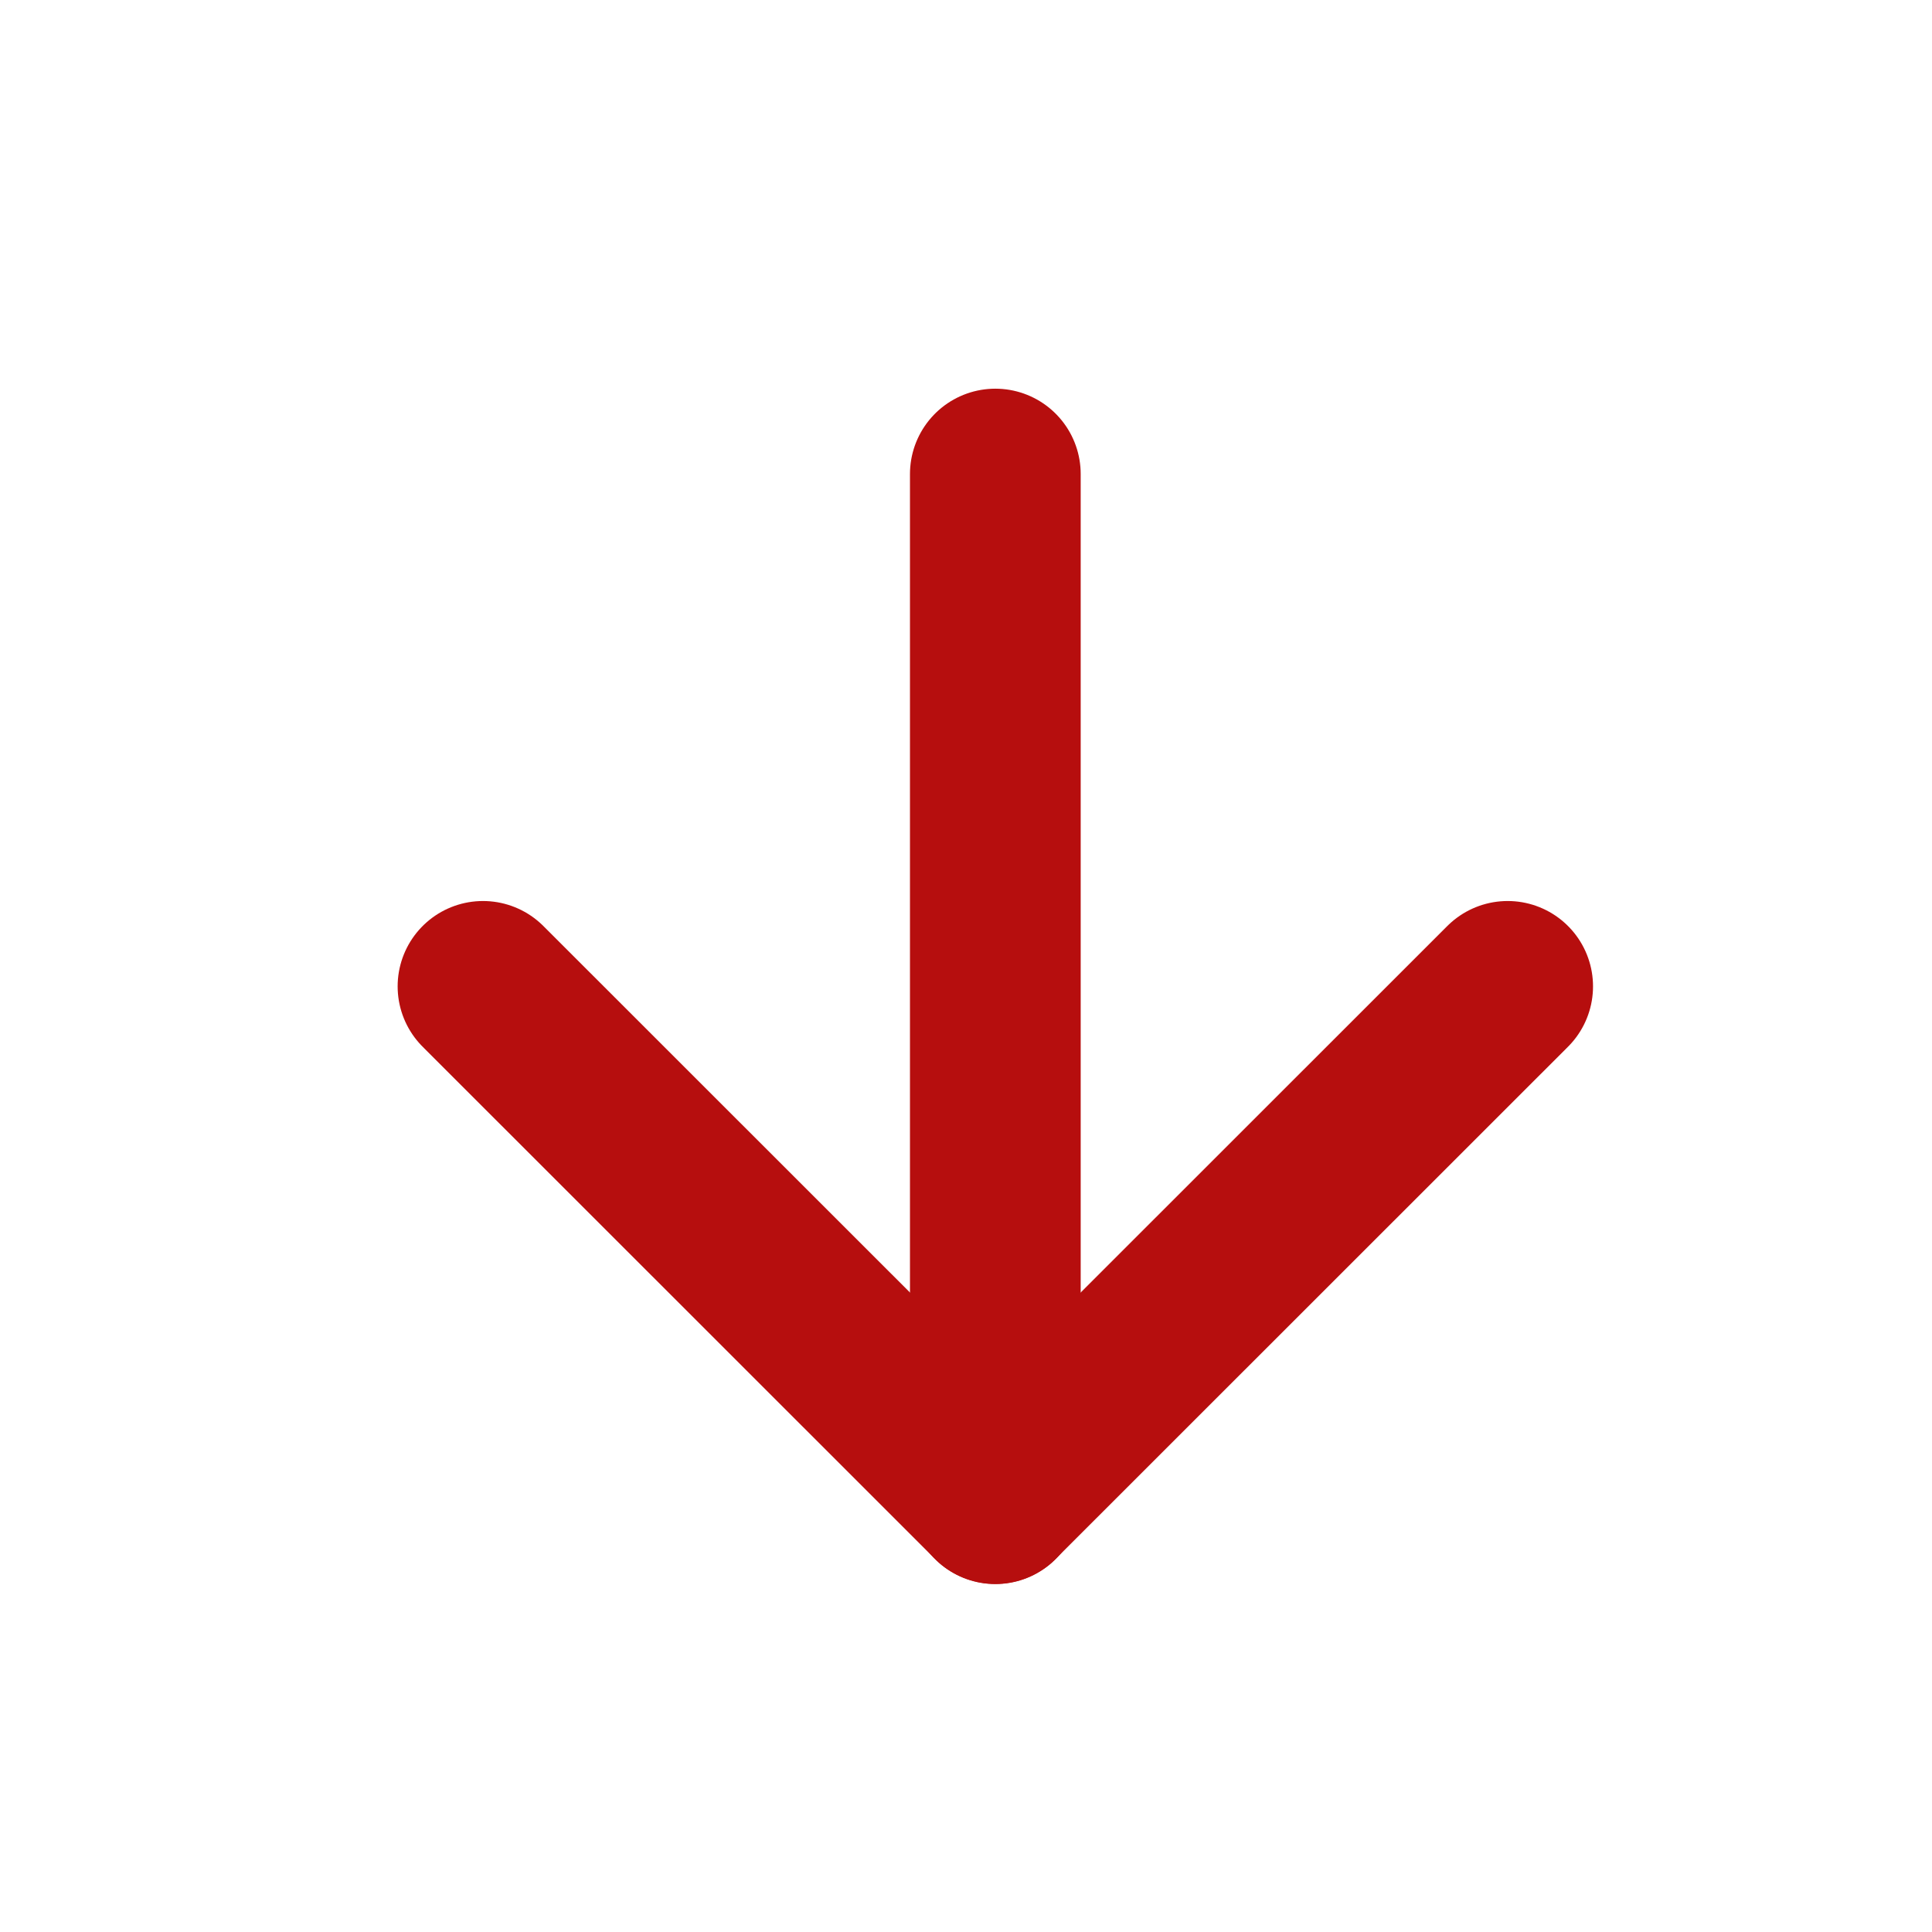
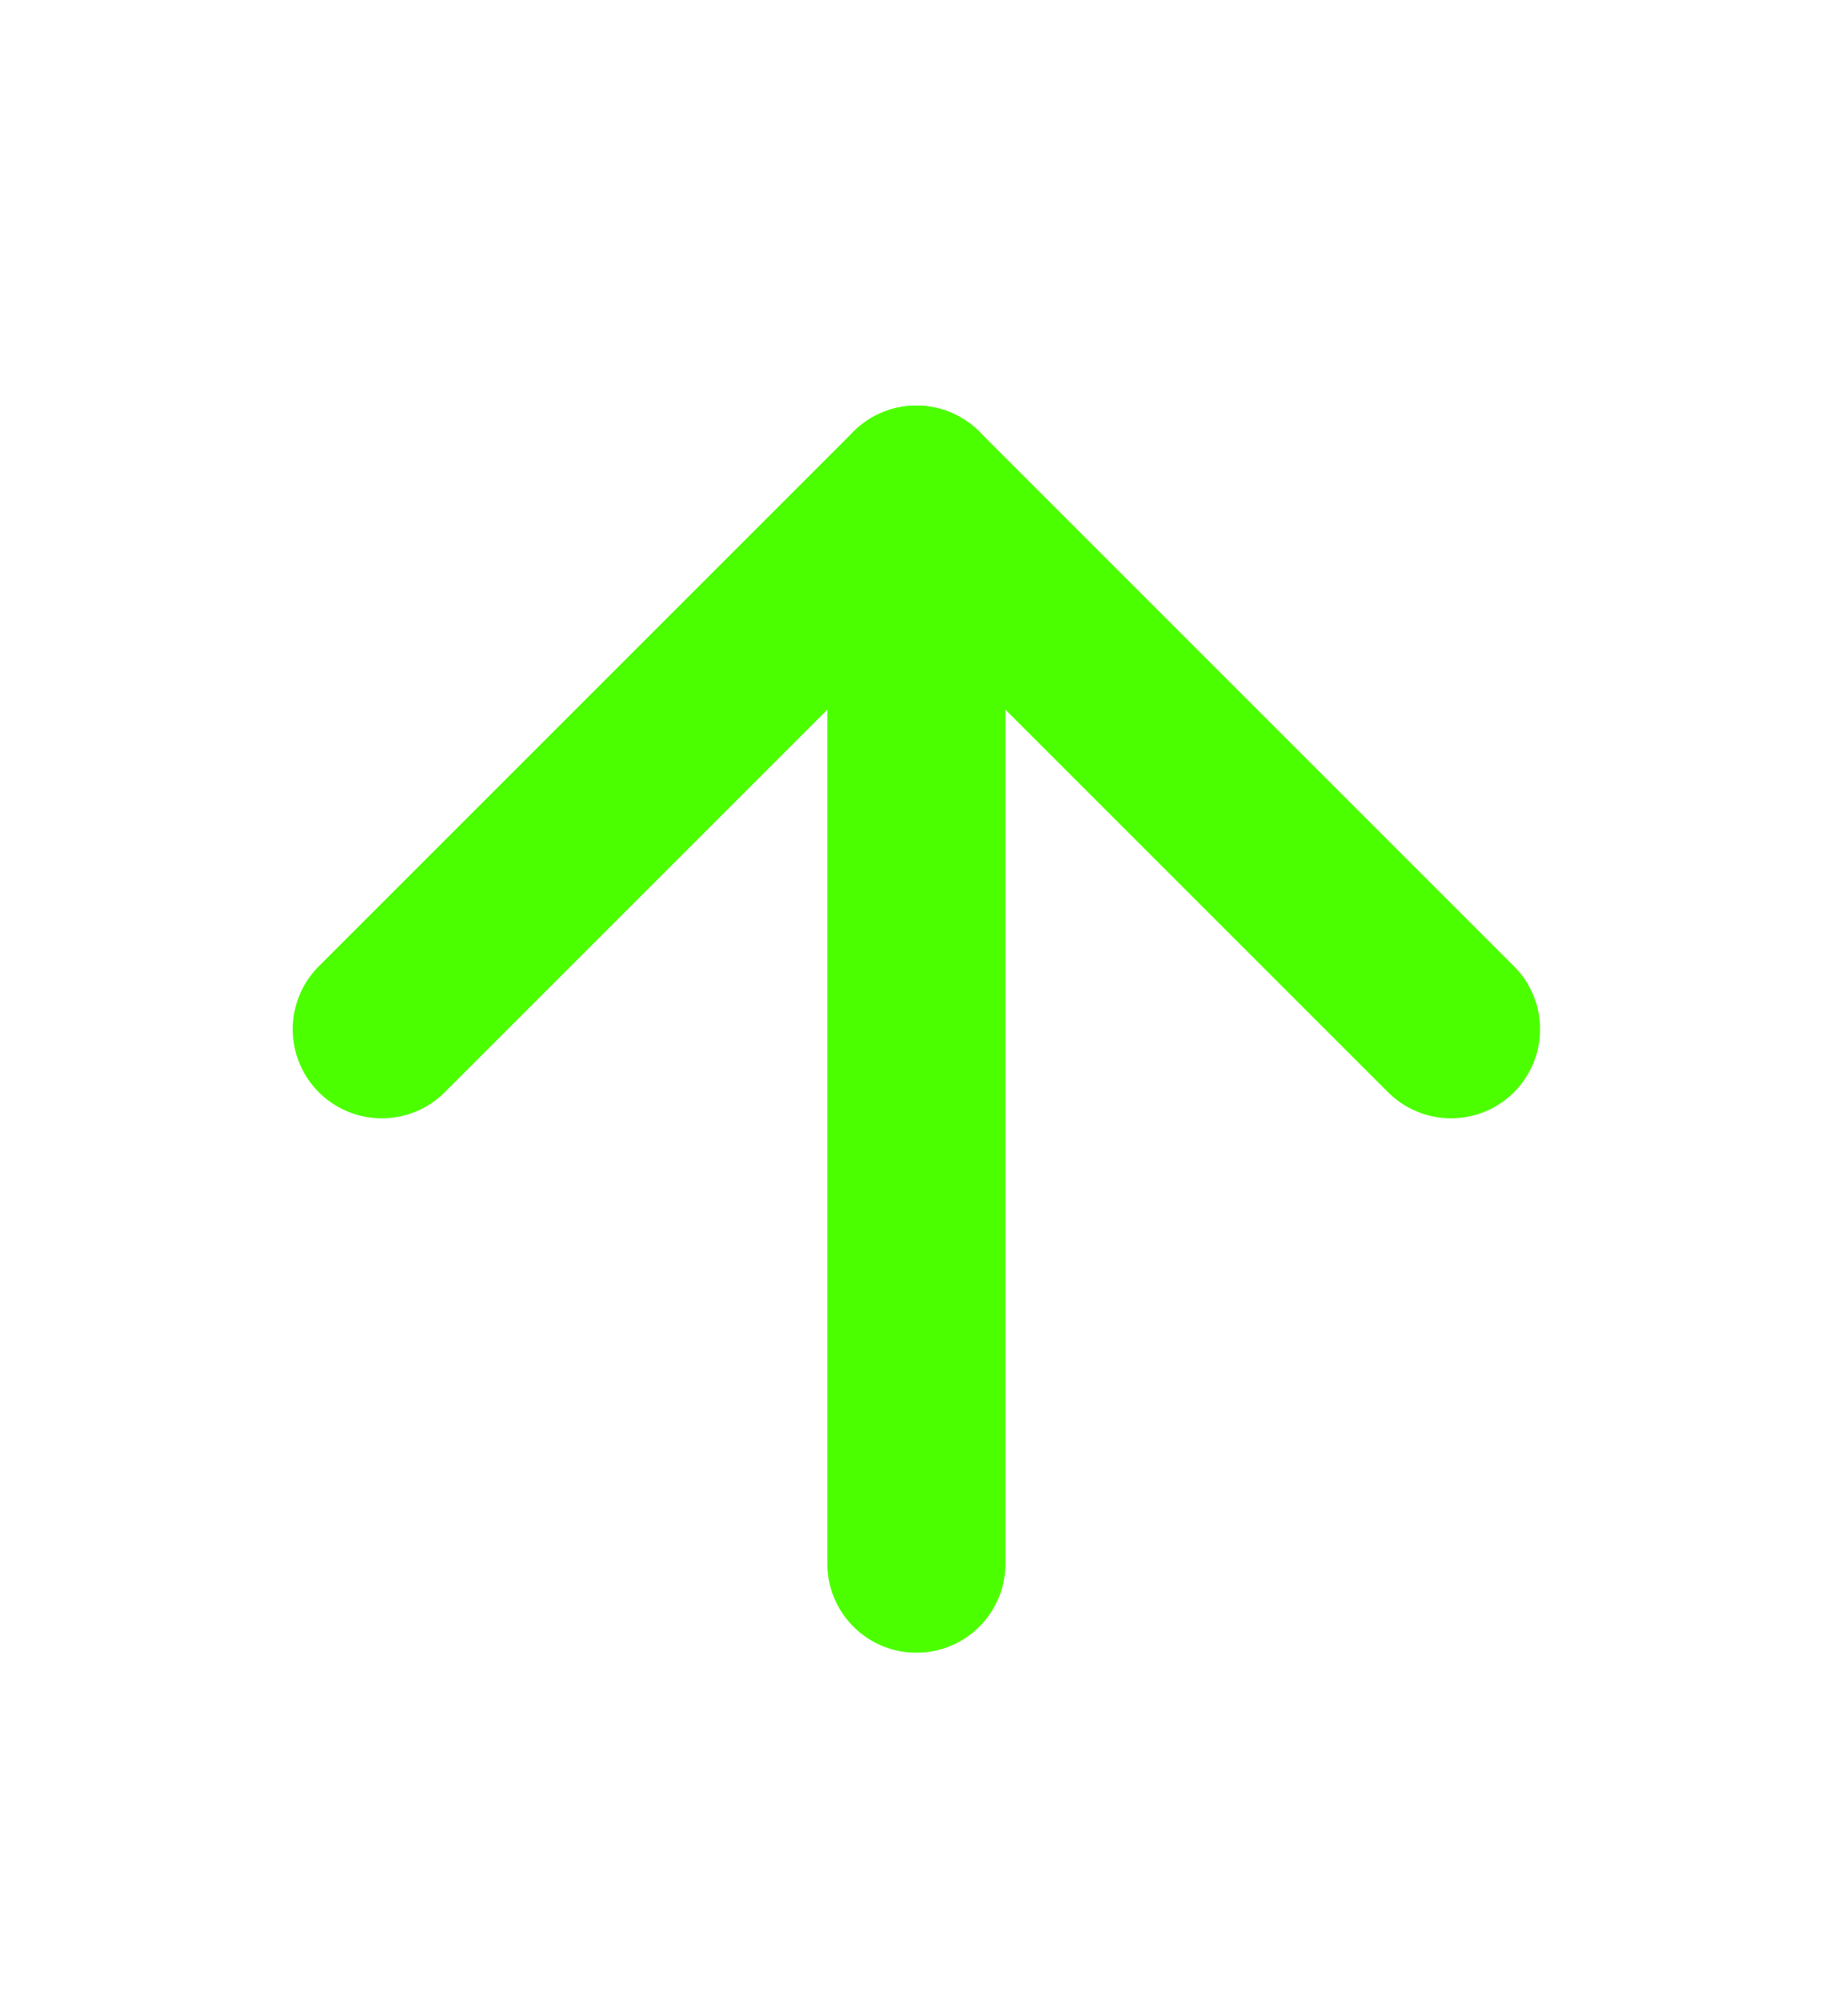
- <svg xmlns="http://www.w3.org/2000/svg" width="11" height="11" viewBox="0 0 11 11" fill="none">
-   <path d="M5.667 2.699V8.533" stroke="#B60E0E" stroke-width="0.972" stroke-linecap="round" stroke-linejoin="round" />
-   <path d="M8.584 5.616L5.667 8.532L2.75 5.616" stroke="#B60E0E" stroke-width="0.972" stroke-linecap="round" stroke-linejoin="round" />
+ <svg xmlns="http://www.w3.org/2000/svg" width="10" height="11" viewBox="0 0 10 11" fill="none">
+   <path d="M5 8.532V2.699" stroke="#4CFF00" stroke-width="0.972" stroke-linecap="round" stroke-linejoin="round" />
+   <path d="M2.083 5.616L5 2.699L7.917 5.616" stroke="#4CFF00" stroke-width="0.972" stroke-linecap="round" stroke-linejoin="round" />
</svg>
